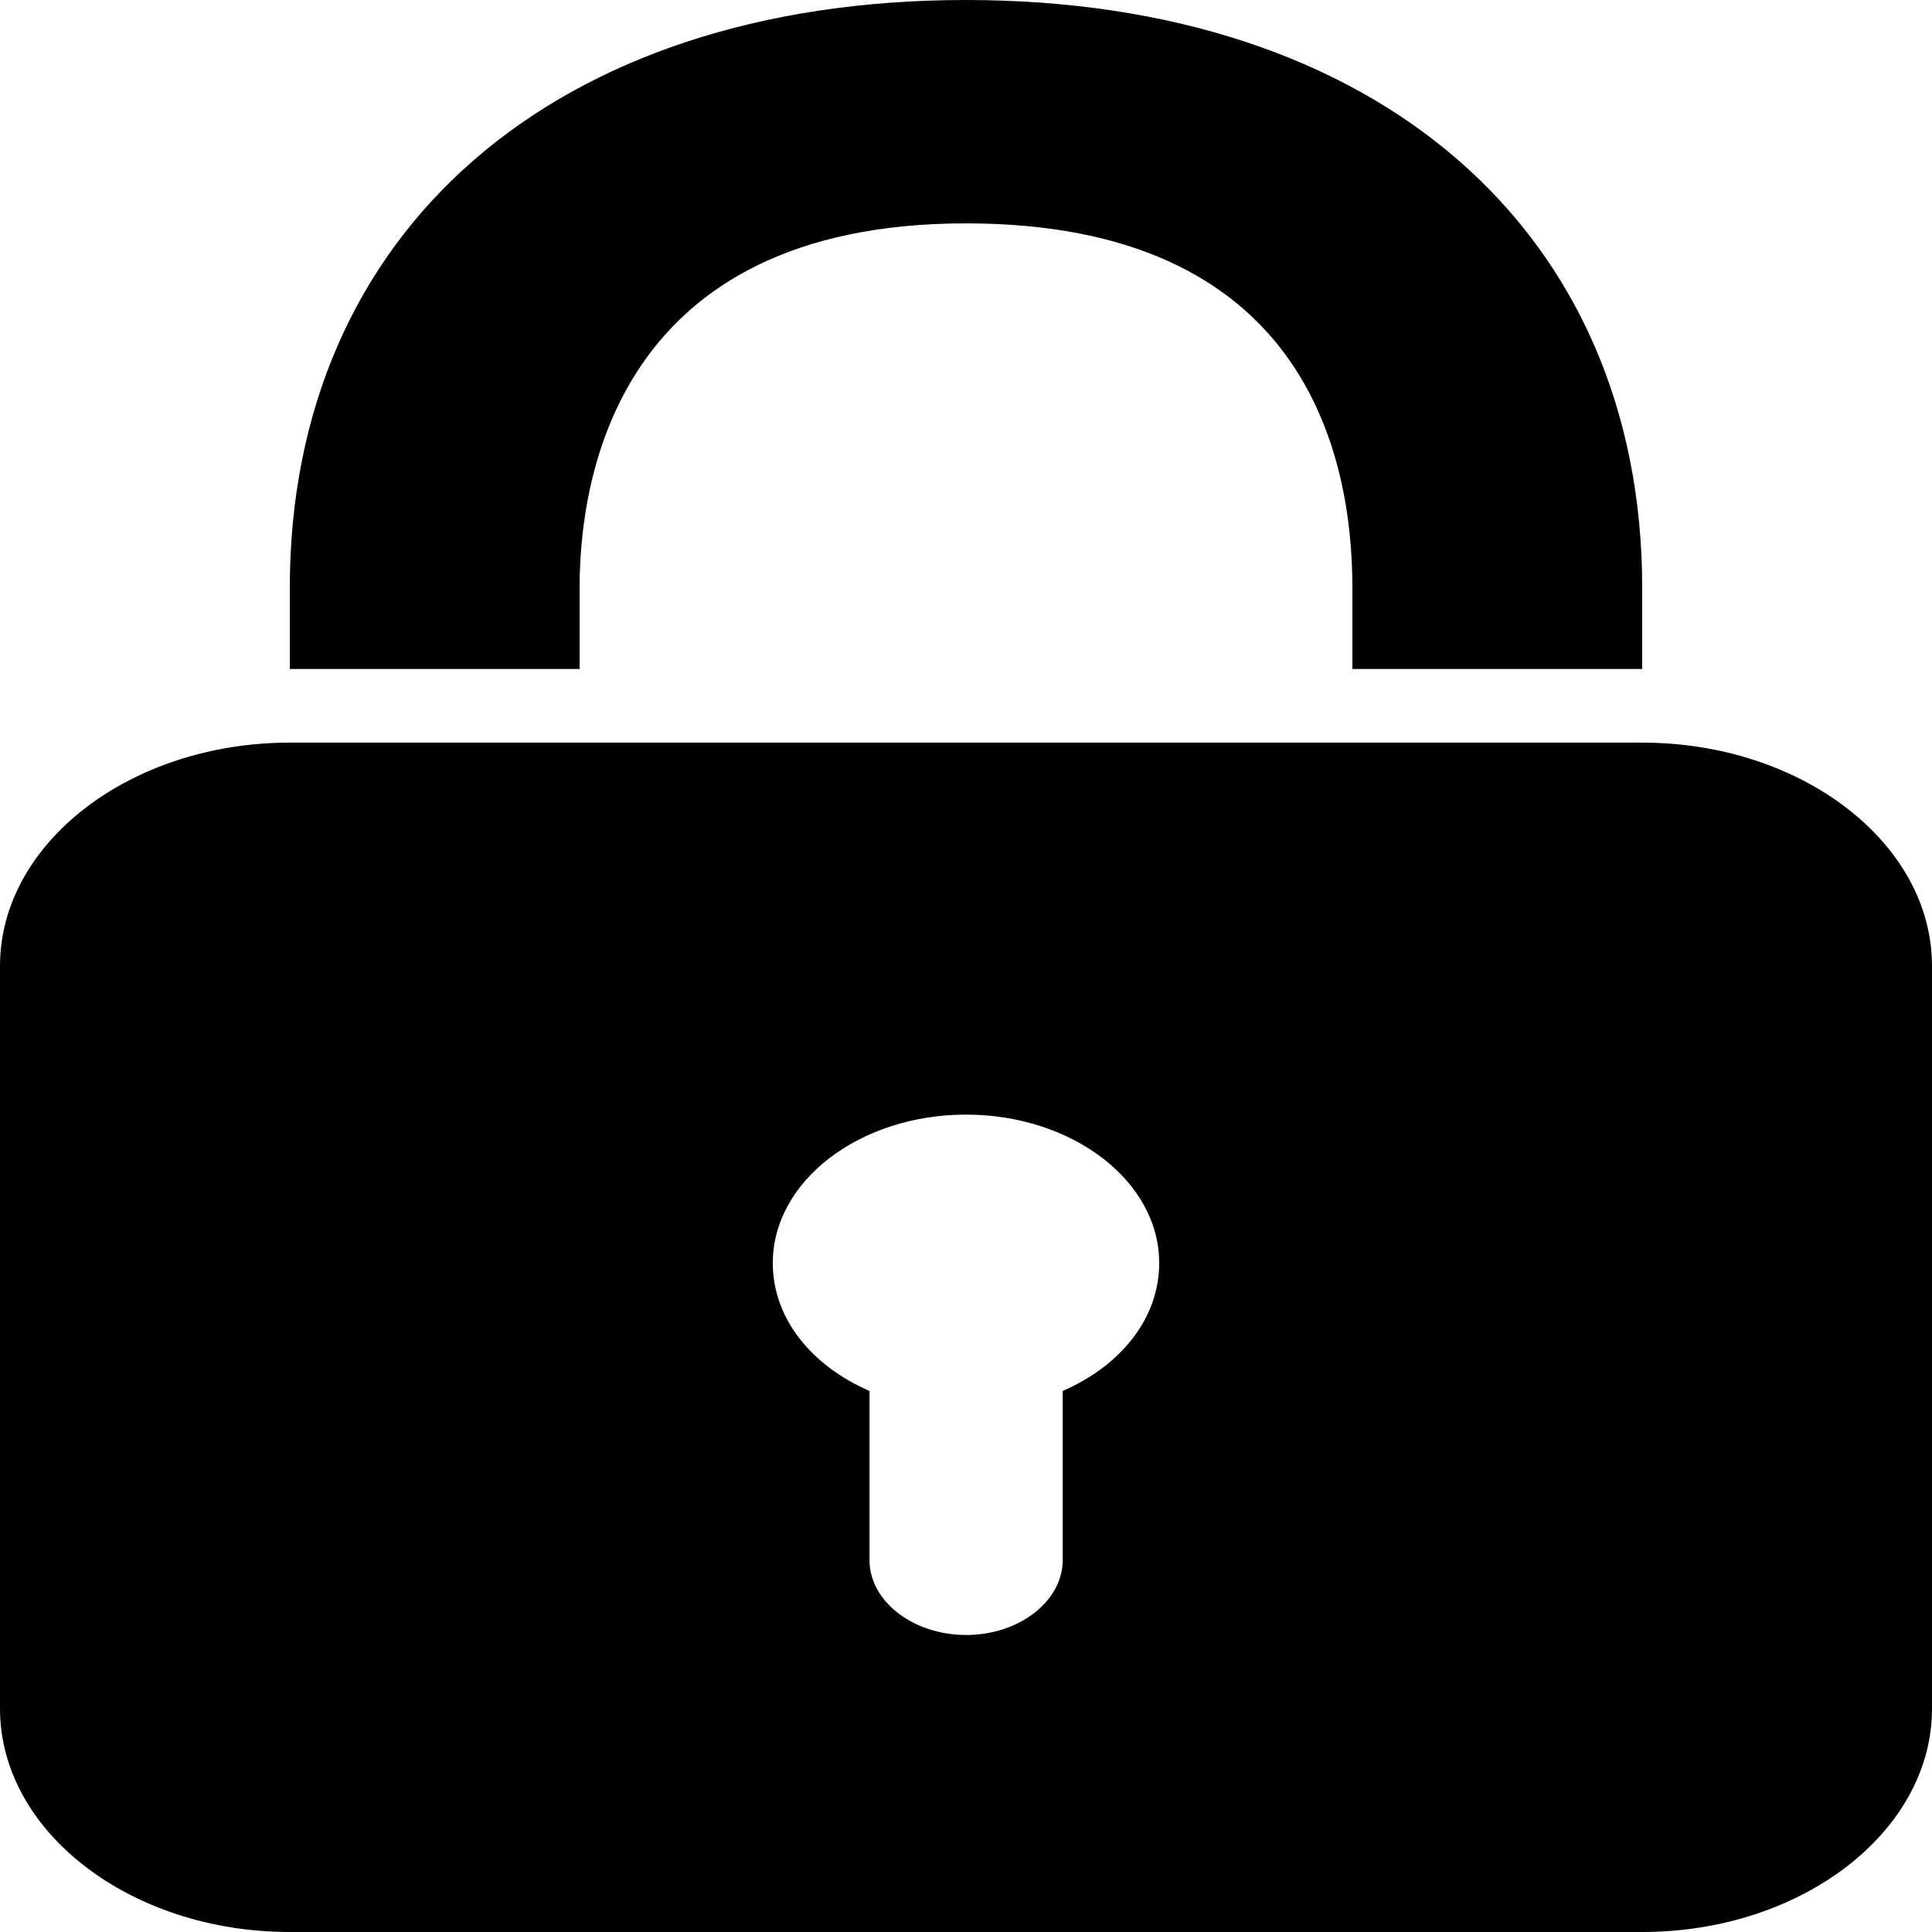
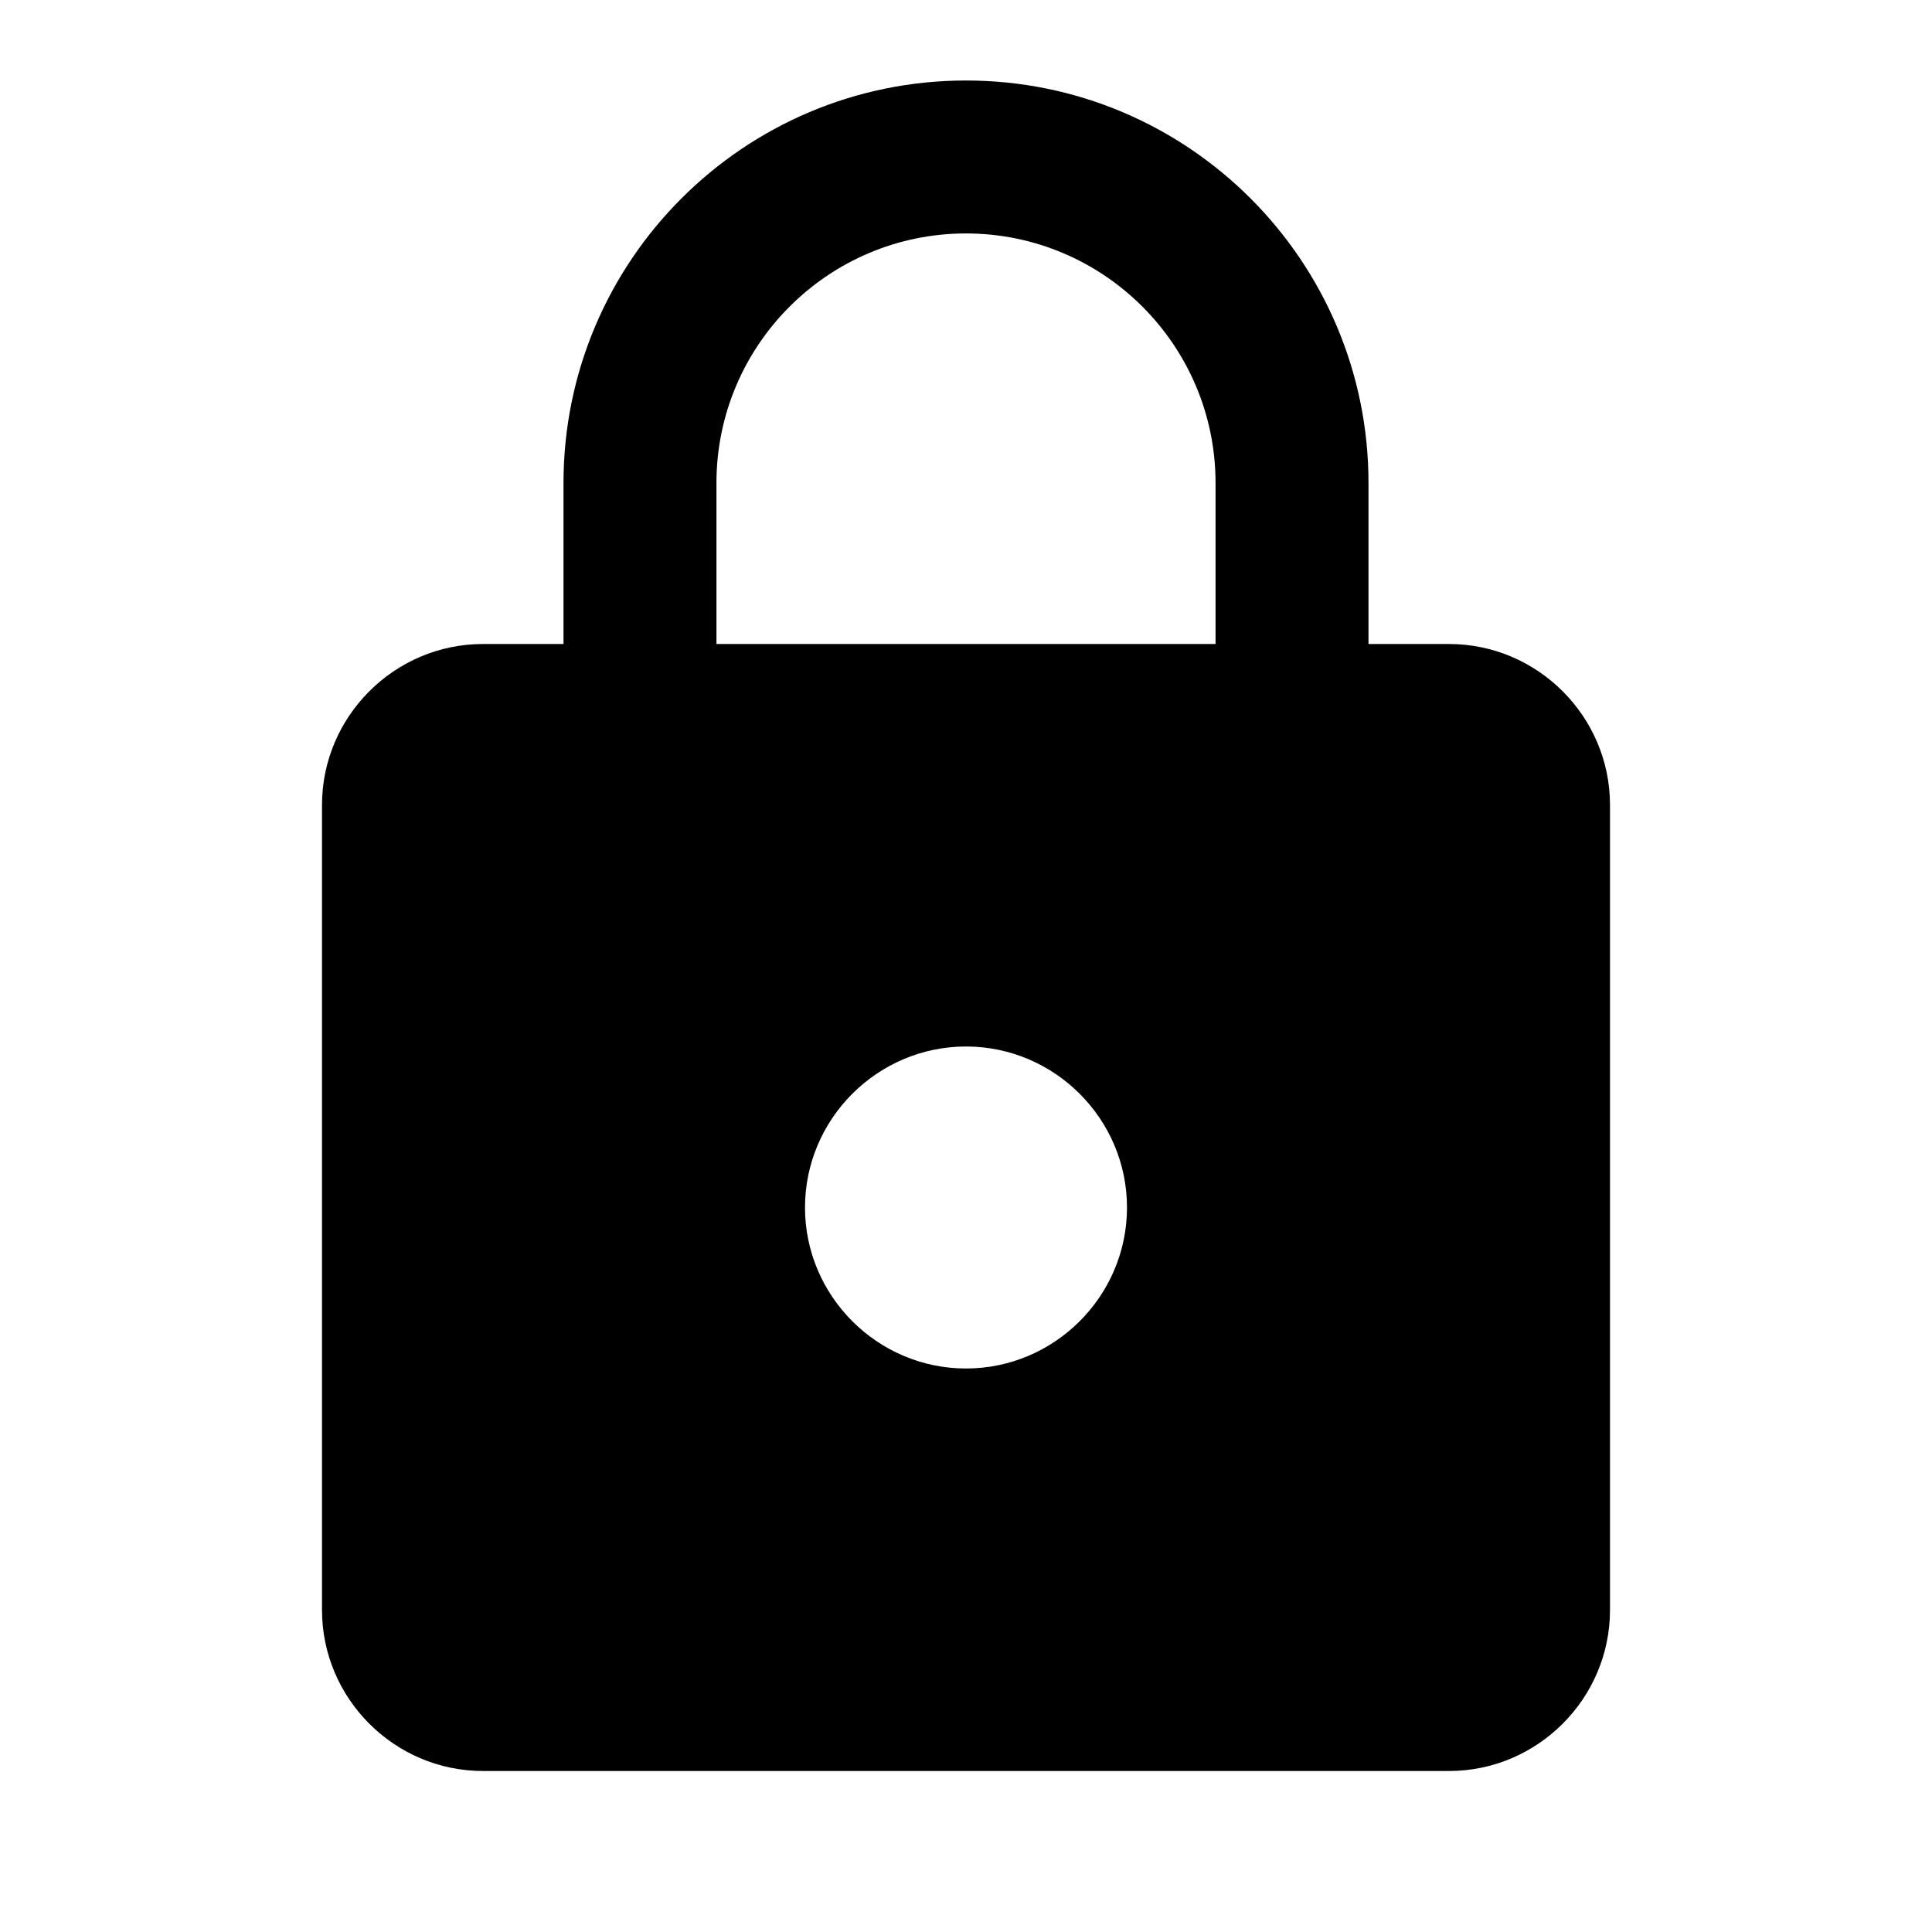
- <svg xmlns="http://www.w3.org/2000/svg" width="128" height="128">
-   <path d="M108.8 44.322H89.6v-5.36c0-9.04-3.308-24.163-25.6-24.163-23.145 0-25.6 16.881-25.6 24.162v5.361H19.2v-5.36C19.2 15.281 36.798 0 64 0c27.202 0 44.8 15.281 44.8 38.961v5.361zm-32 39.356c0-5.44-5.763-9.832-12.8-9.832-7.037 0-12.8 4.392-12.8 9.832 0 3.682 2.567 6.808 6.407 8.477v11.205c0 2.718 2.875 4.962 6.4 4.962 3.524 0 6.4-2.244 6.4-4.962V92.155c3.833-1.669 6.393-4.795 6.393-8.477zM128 64v49.201c0 8.158-8.645 14.799-19.2 14.799H19.2C8.651 128 0 121.359 0 113.201V64c0-8.153 8.645-14.799 19.2-14.799h89.6c10.555 0 19.2 6.646 19.2 14.799z" />
+ <svg xmlns="http://www.w3.org/2000/svg" width="24" height="24" viewBox="0 0 24 24">
+   <path d="M0 0h24v24H0z" fill="none" />
+   <path d="M18 8h-1V6c0-2.76-2.24-5-5-5S7 3.24 7 6v2H6c-1.1 0-2 .9-2 2v10c0 1.1.9 2 2 2h12c1.1 0 2-.9 2-2V10c0-1.1-.9-2-2-2zm-6 9c-1.1 0-2-.9-2-2s.9-2 2-2 2 .9 2 2-.9 2-2 2zm3.1-9H8.9V6c0-1.71 1.39-3.1 3.1-3.1 1.71 0 3.1 1.39 3.1 3.1v2z" />
</svg>
